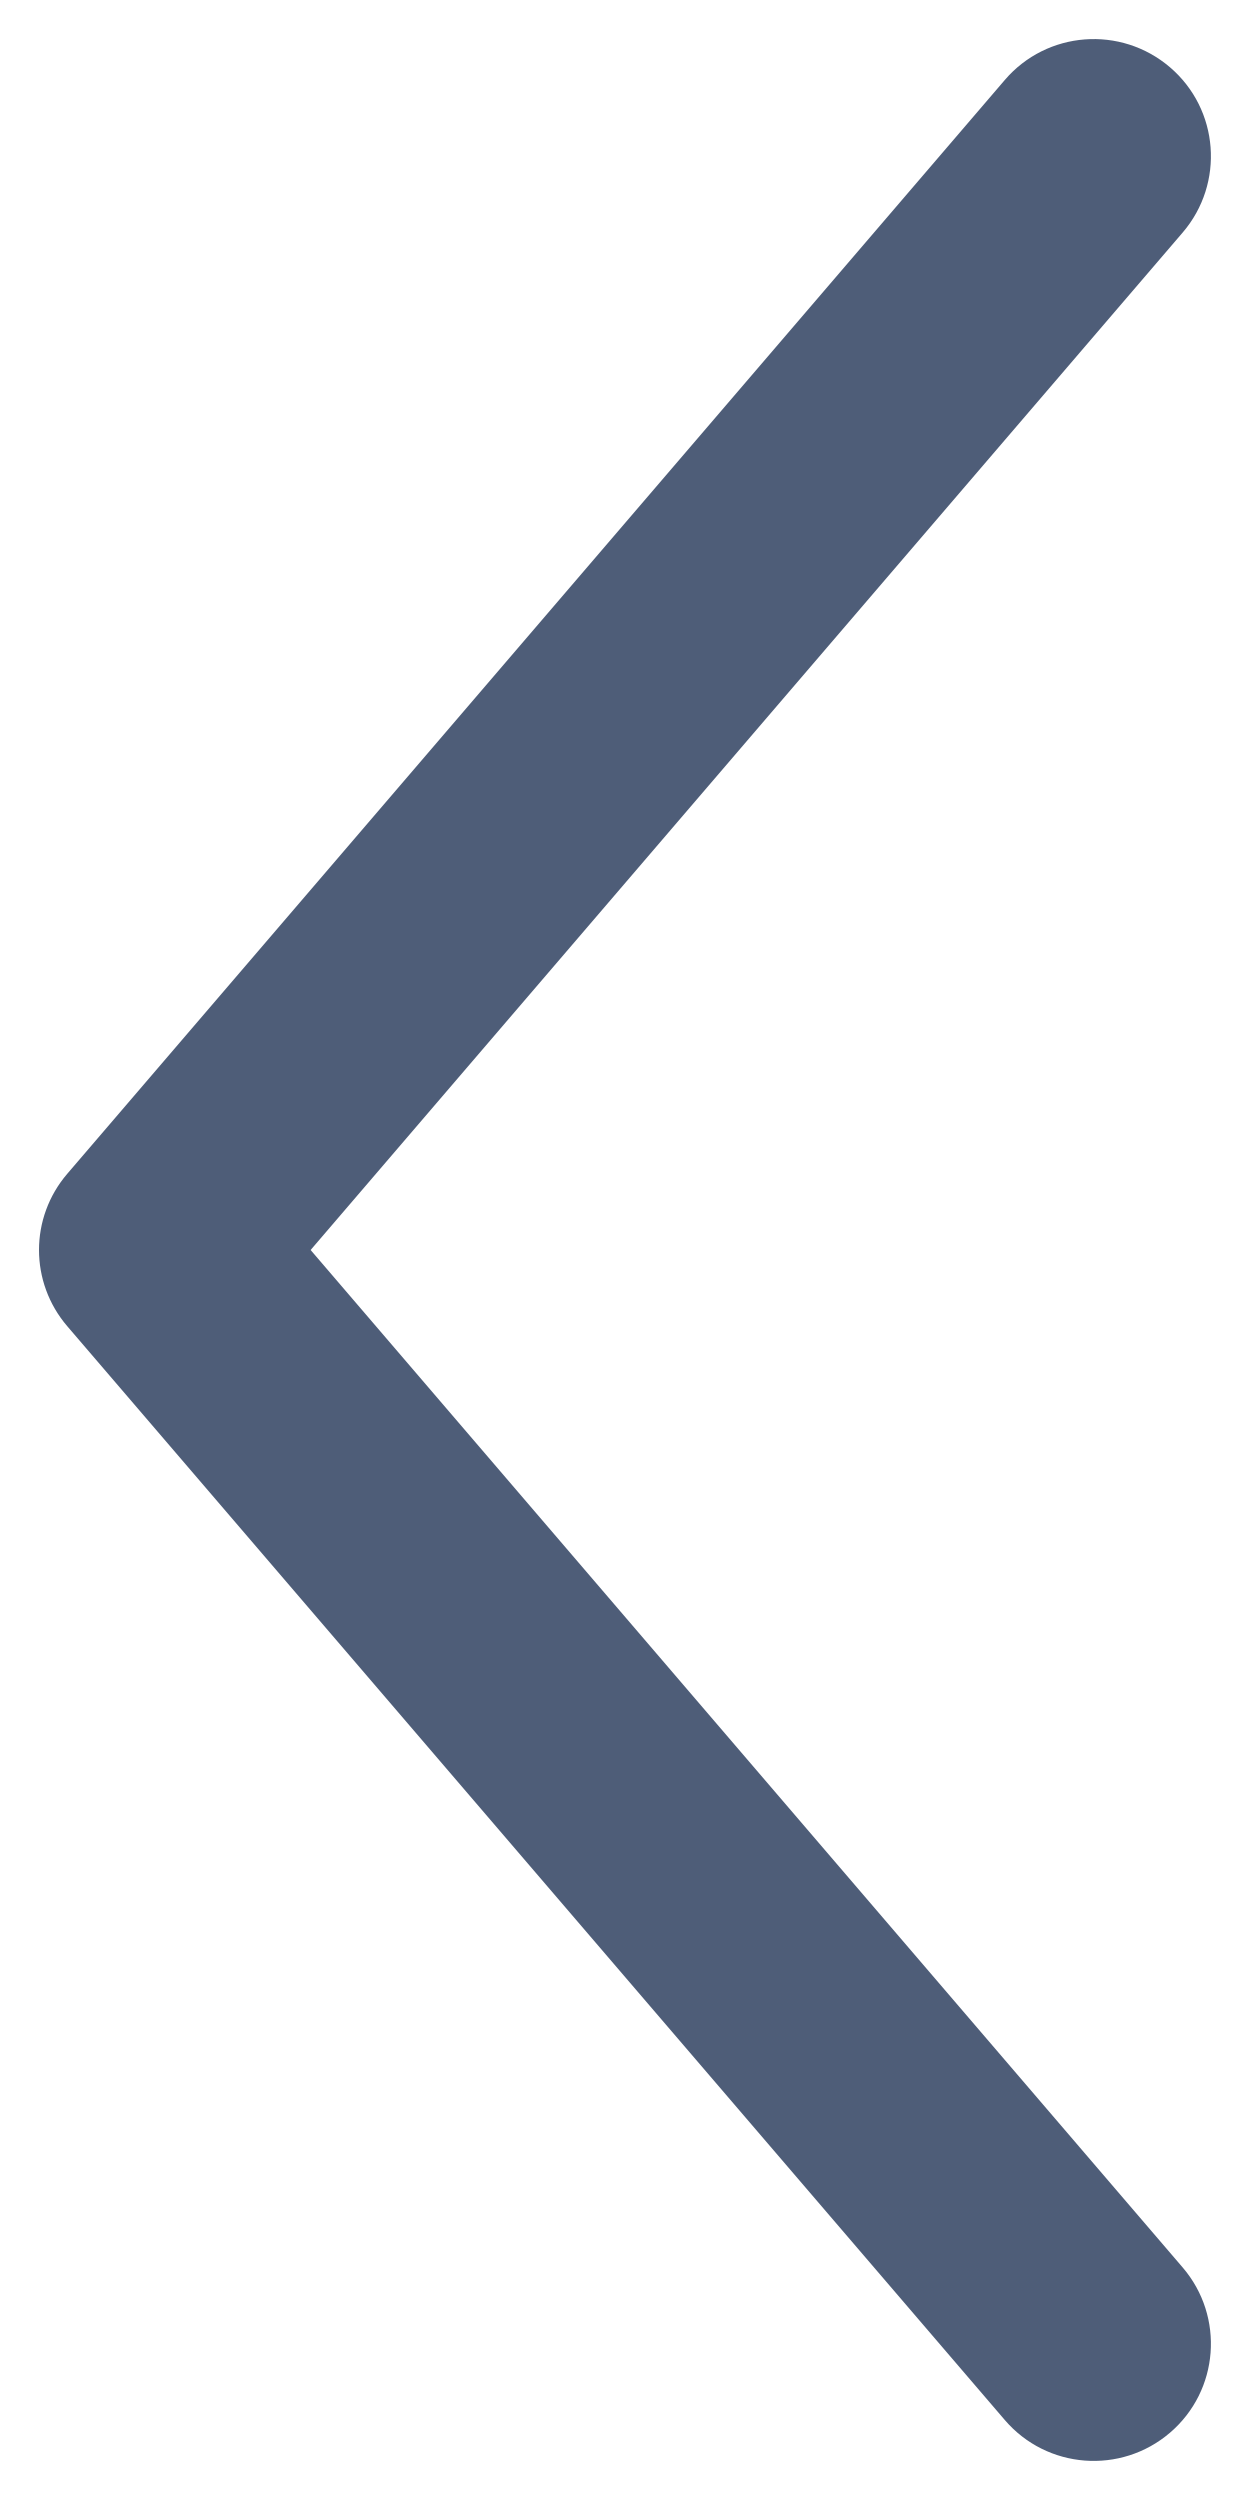
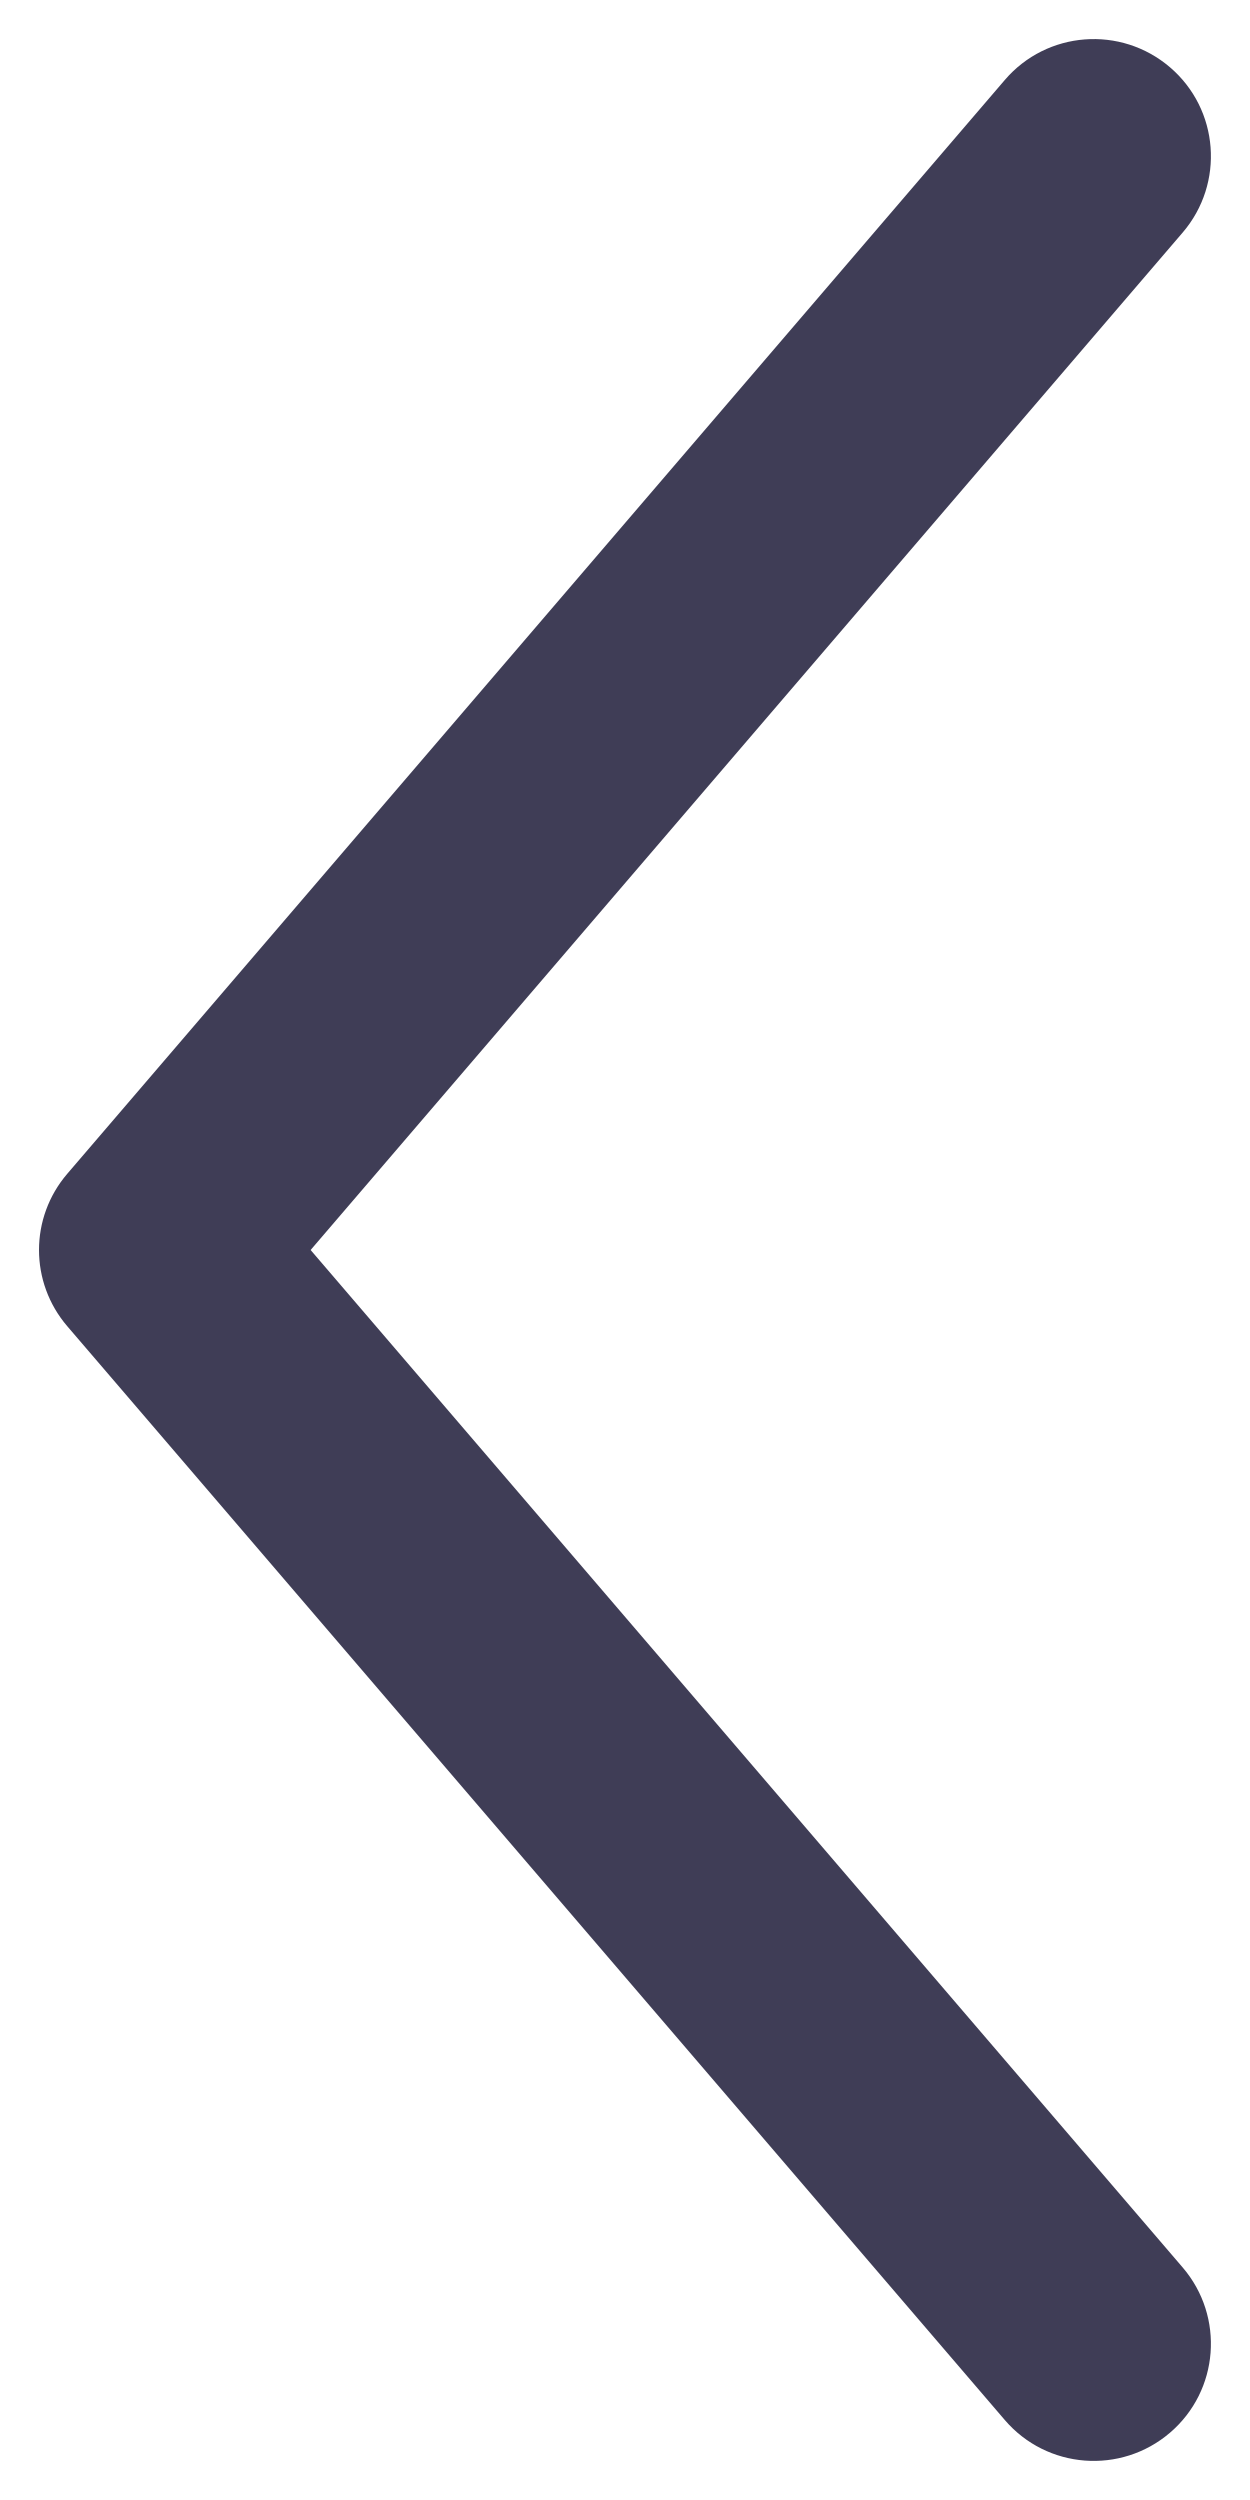
<svg xmlns="http://www.w3.org/2000/svg" width="6" height="12" viewBox="0 0 6 12" fill="none">
-   <path fill-rule="evenodd" clip-rule="evenodd" d="M5.616 0.323C5.852 0.525 5.879 0.88 5.677 1.116L1.491 6L5.677 10.884C5.879 11.12 5.852 11.475 5.616 11.677C5.38 11.879 5.025 11.852 4.823 11.616L0.323 6.366C0.142 6.155 0.142 5.845 0.323 5.634L4.823 0.384C5.025 0.148 5.38 0.121 5.616 0.323Z" fill="#4E5D78" />
+   <path fill-rule="evenodd" clip-rule="evenodd" d="M5.616 0.323C5.852 0.525 5.879 0.88 5.677 1.116L1.491 6L5.677 10.884C5.879 11.12 5.852 11.475 5.616 11.677C5.38 11.879 5.025 11.852 4.823 11.616L0.323 6.366C0.142 6.155 0.142 5.845 0.323 5.634L4.823 0.384C5.025 0.148 5.38 0.121 5.616 0.323Z" fill="#3F3D56" />
</svg>
